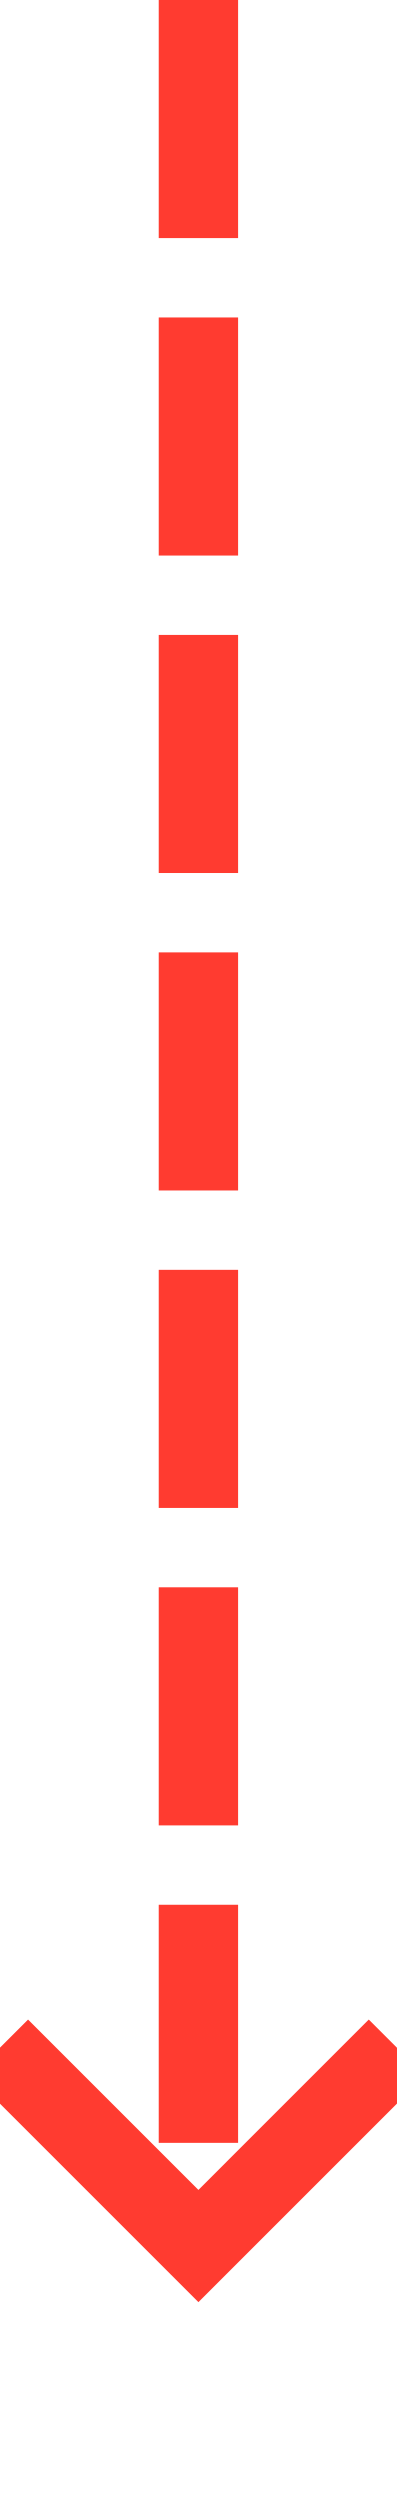
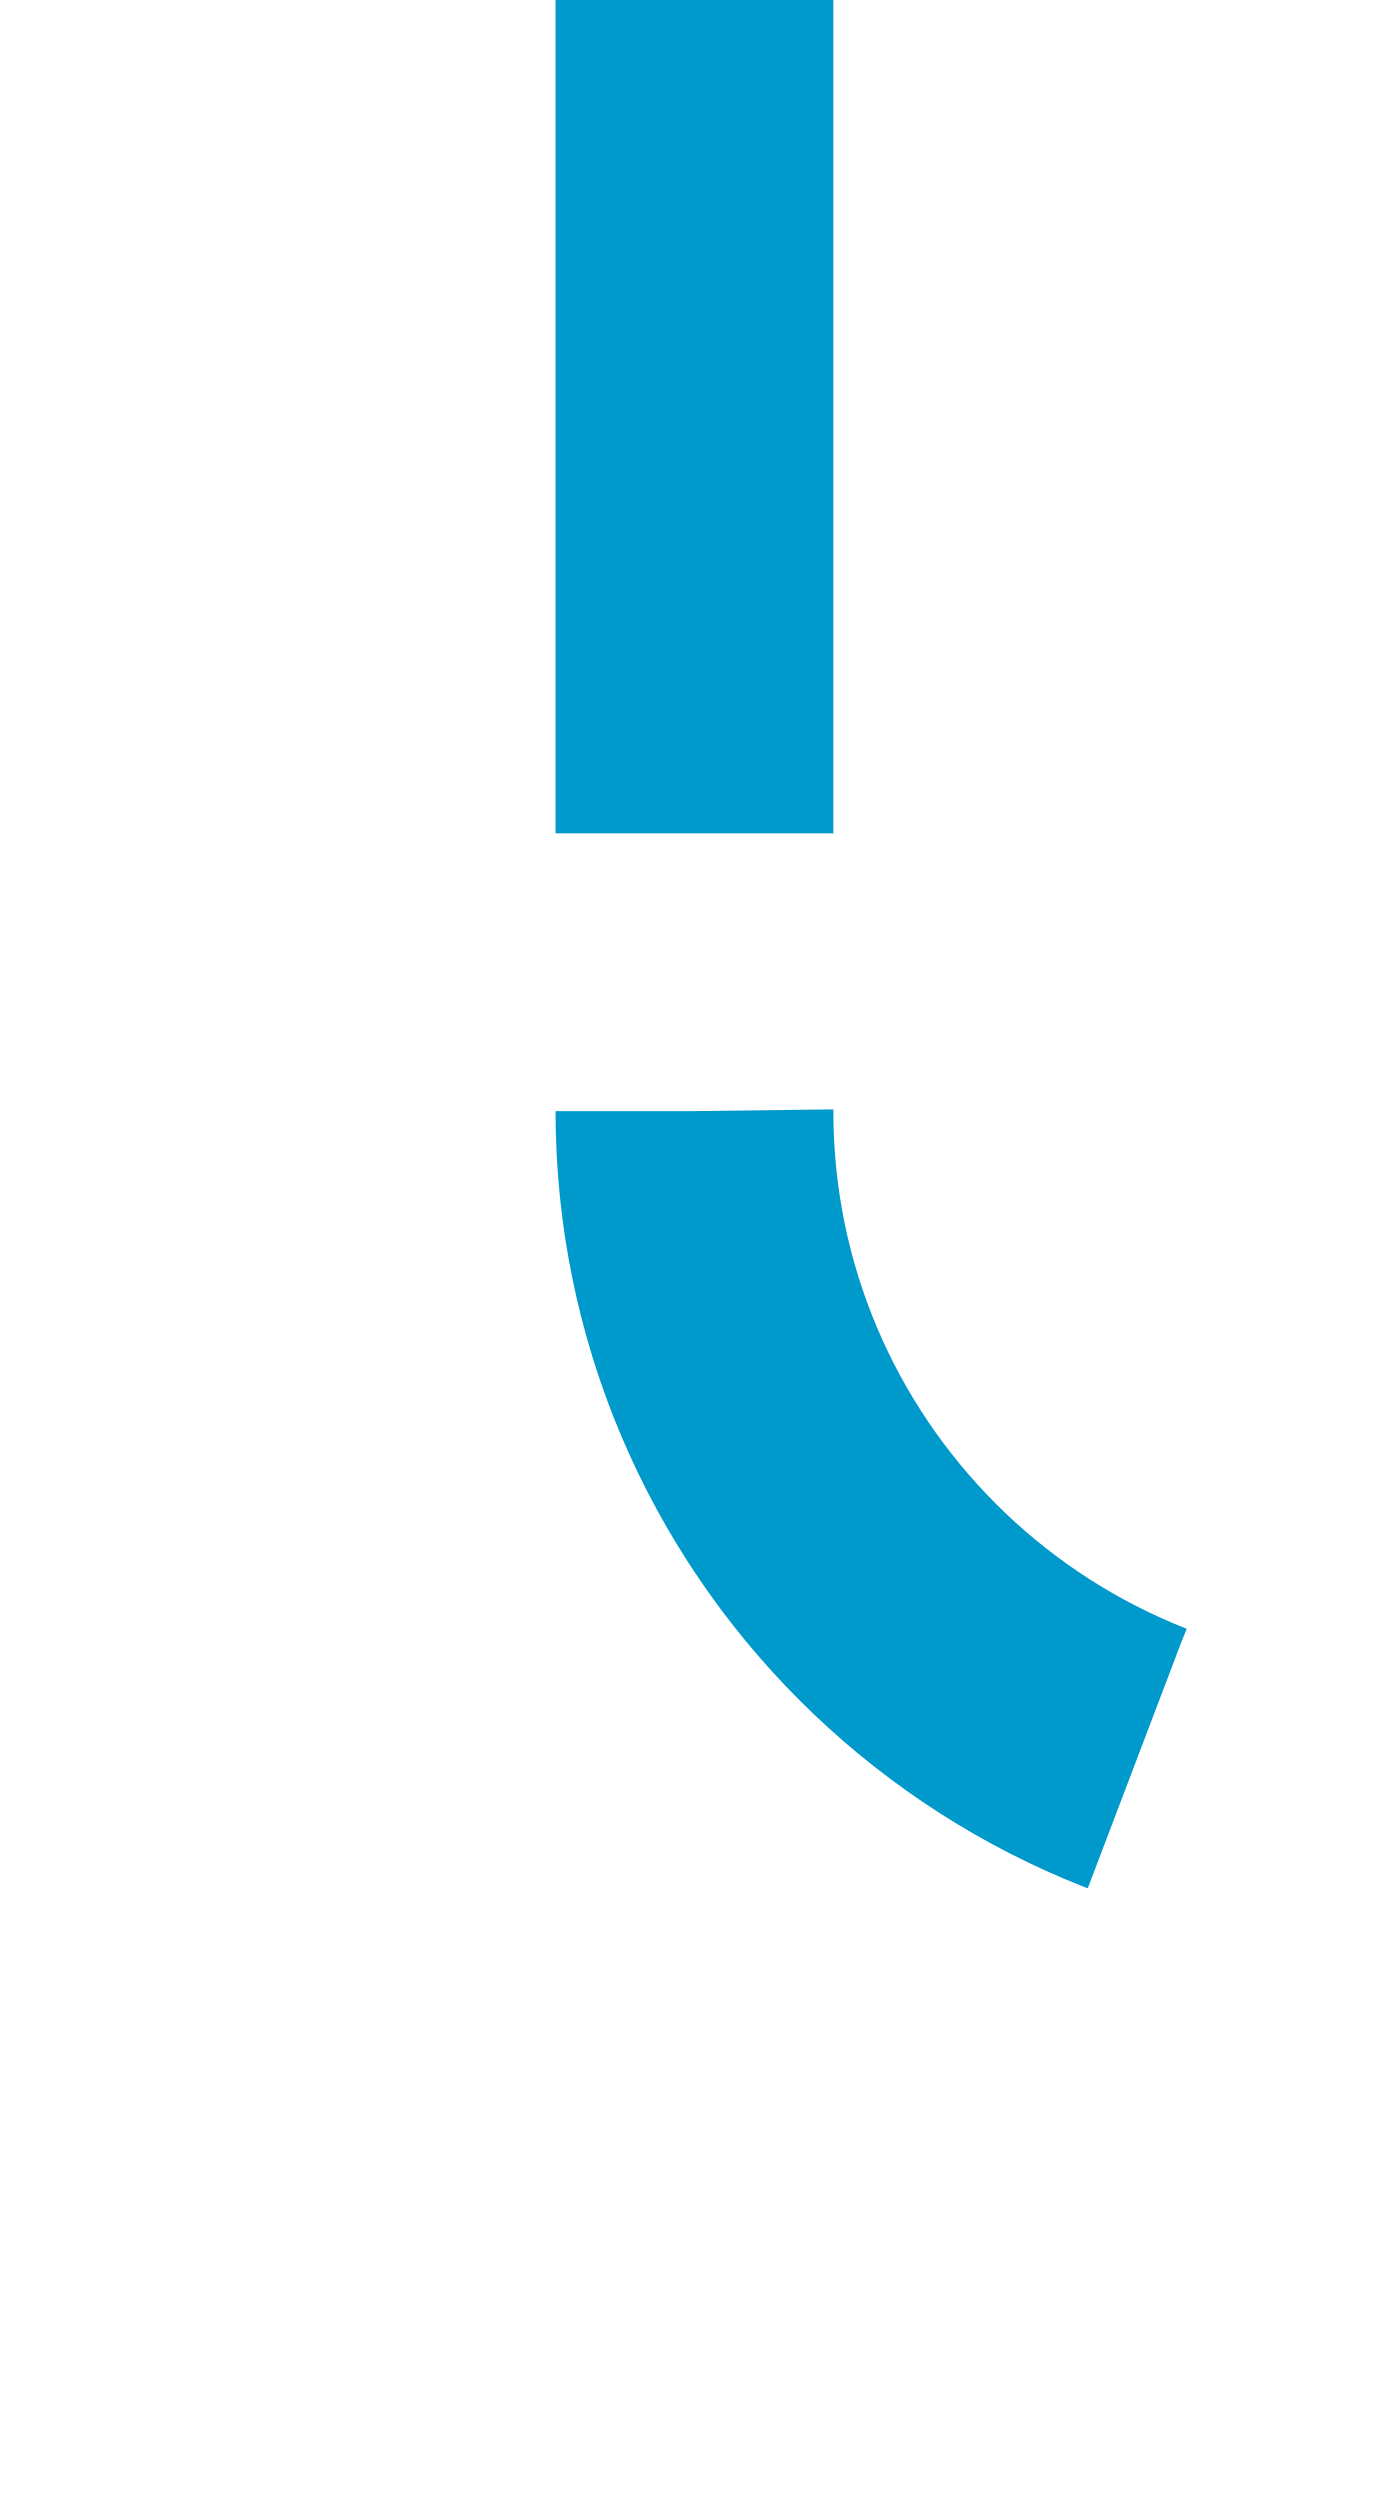
- <svg xmlns="http://www.w3.org/2000/svg" version="1.1" width="10px" height="63px" preserveAspectRatio="xMidYMin meet" viewBox="235 335  8 63">
-   <path d="M 239 335  L 239 391  " stroke-width="2" stroke-dasharray="6,2" stroke="#ff3b30" fill="none" />
-   <path d="M 243.293 385.893  L 239 390.186  L 234.707 385.893  L 233.293 387.307  L 238.293 392.307  L 239 393.014  L 239.707 392.307  L 244.707 387.307  L 243.293 385.893  Z " fill-rule="nonzero" fill="#ff3b30" stroke="none" />
+ <svg xmlns="http://www.w3.org/2000/svg" version="1.1" width="10px" height="18px" preserveAspectRatio="xMidYMin meet" viewBox="178 267  8 18">
+   <path d="M 182 267  L 182 275  A 5 5 0 0 0 187 280 L 234 280  A 5 5 0 0 1 239 285 L 239 289  " stroke-width="2" stroke-dasharray="6,2" stroke="#0099cc" fill="none" />
+   <path d="M 231.4 288  L 239 295  L 246.6 288  L 231.4 288  Z " fill-rule="nonzero" fill="#0099cc" stroke="none" />
</svg>
